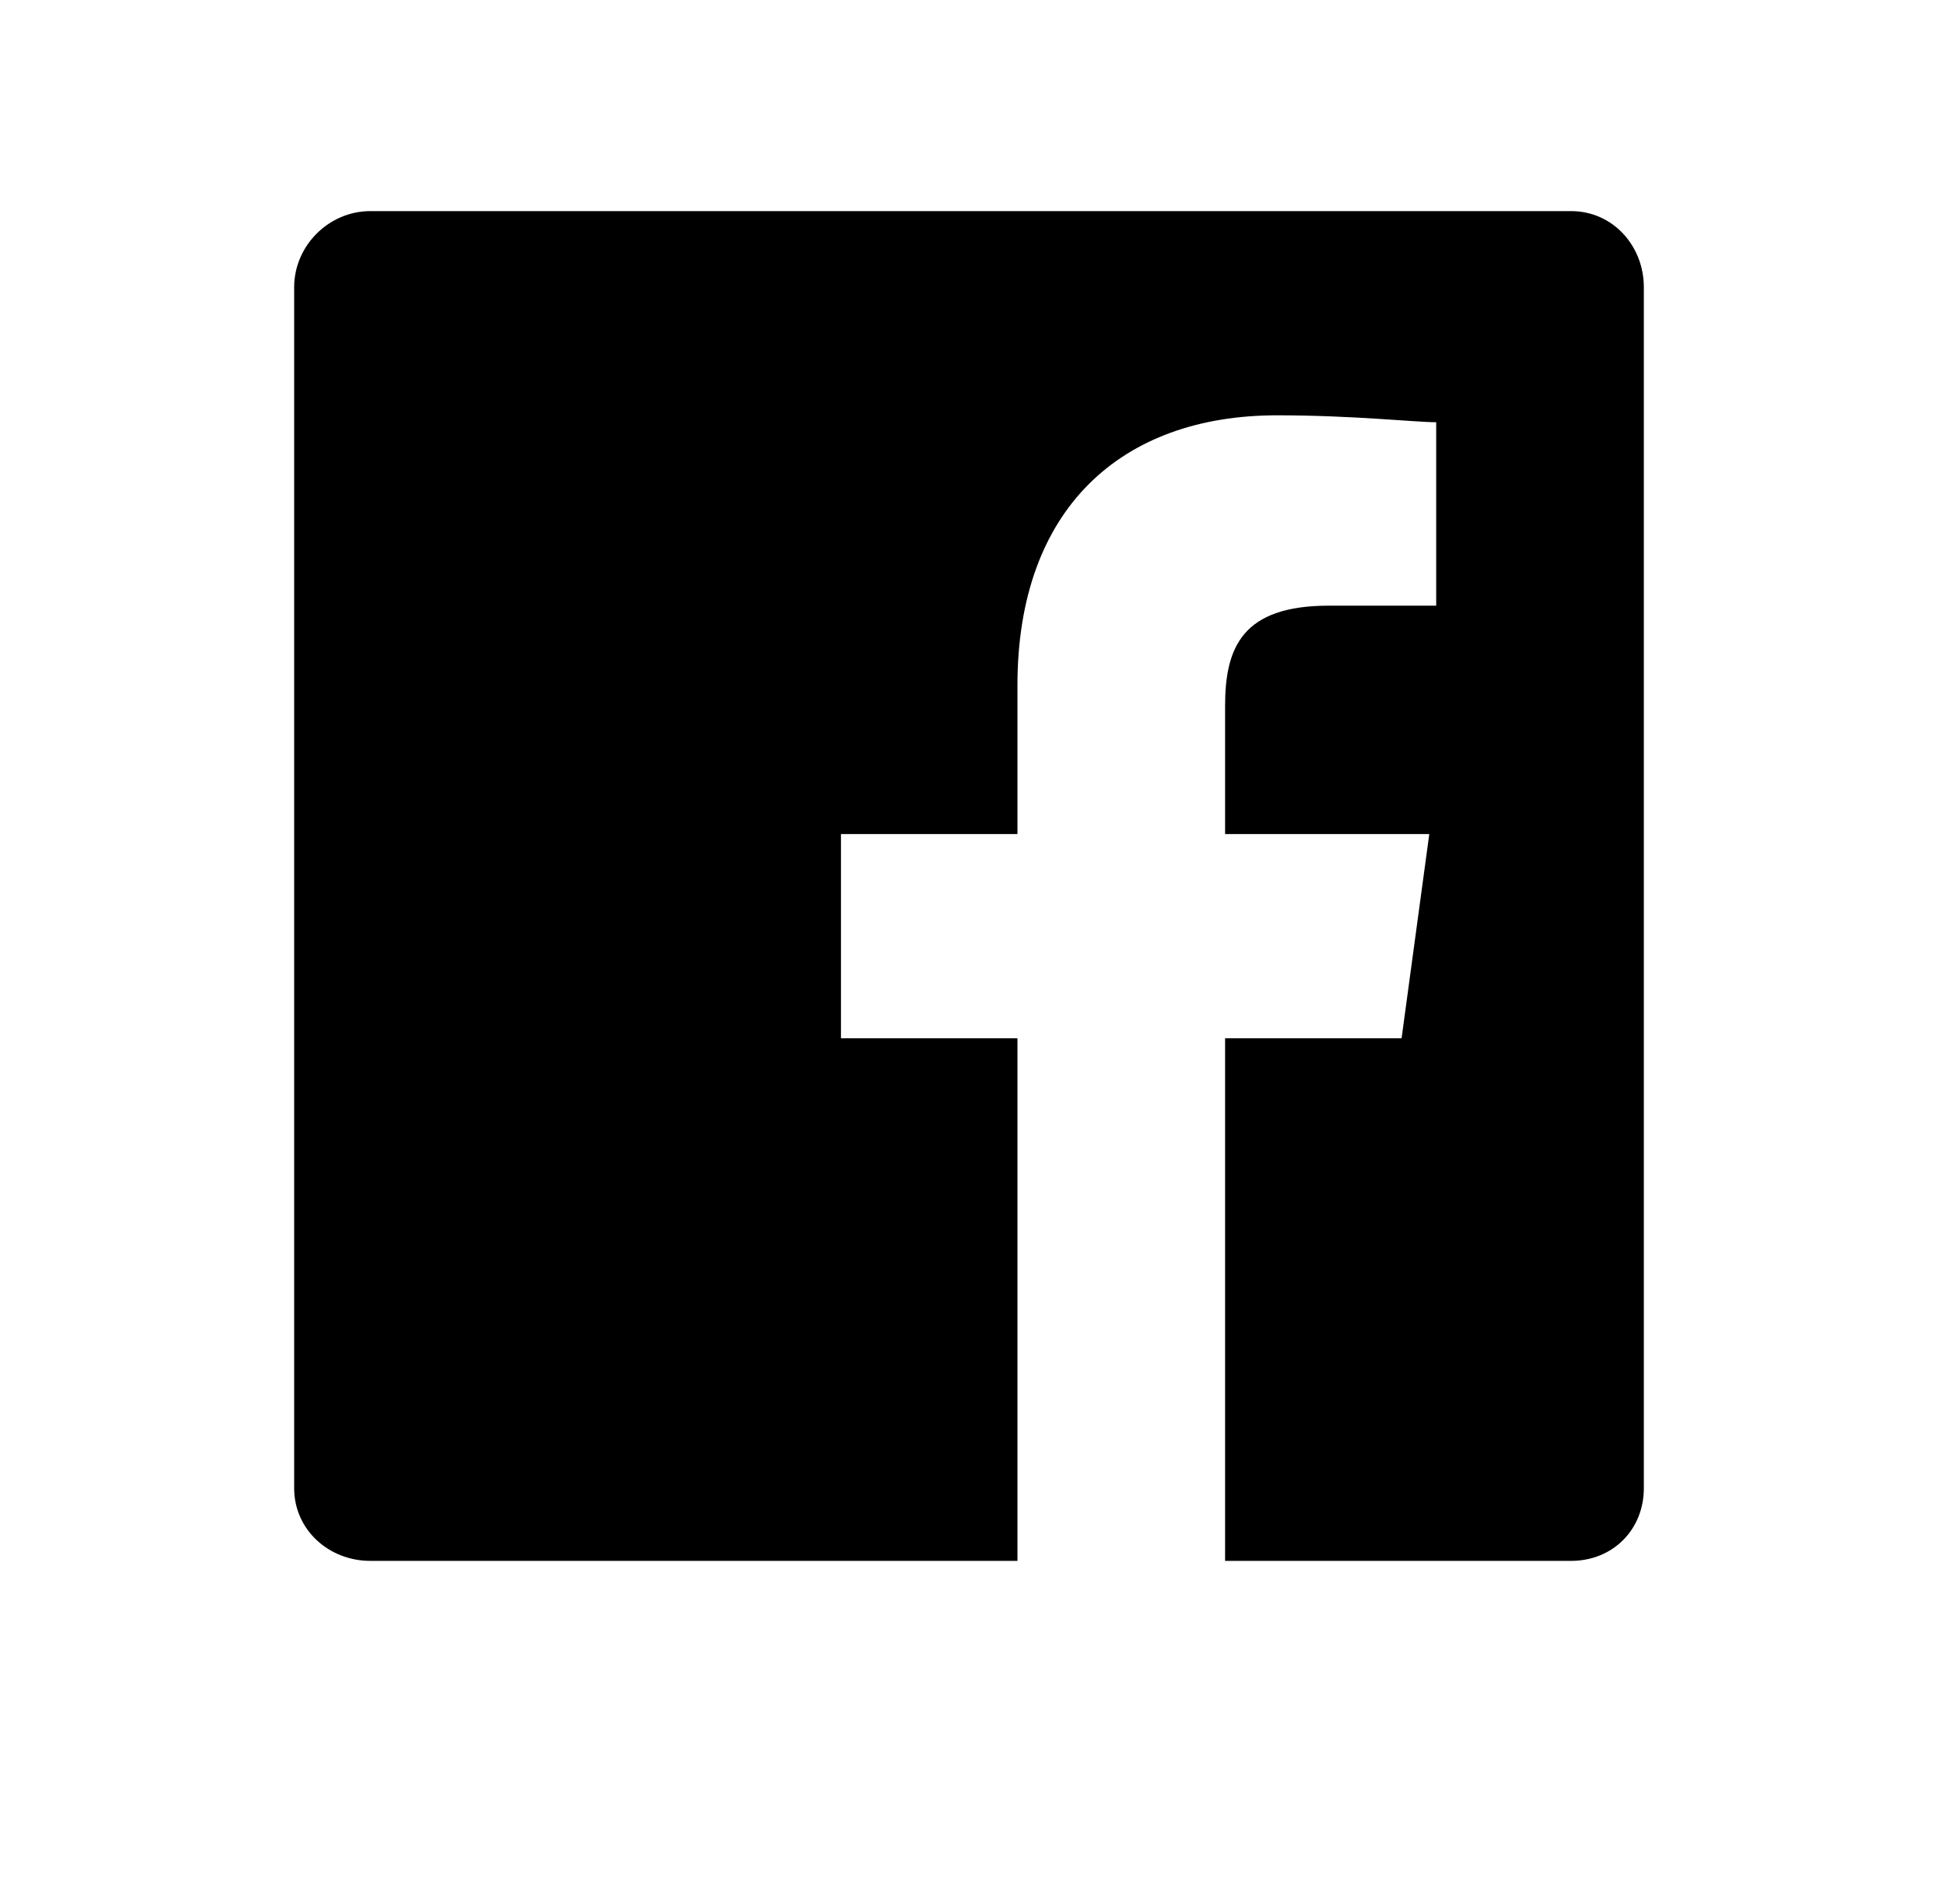
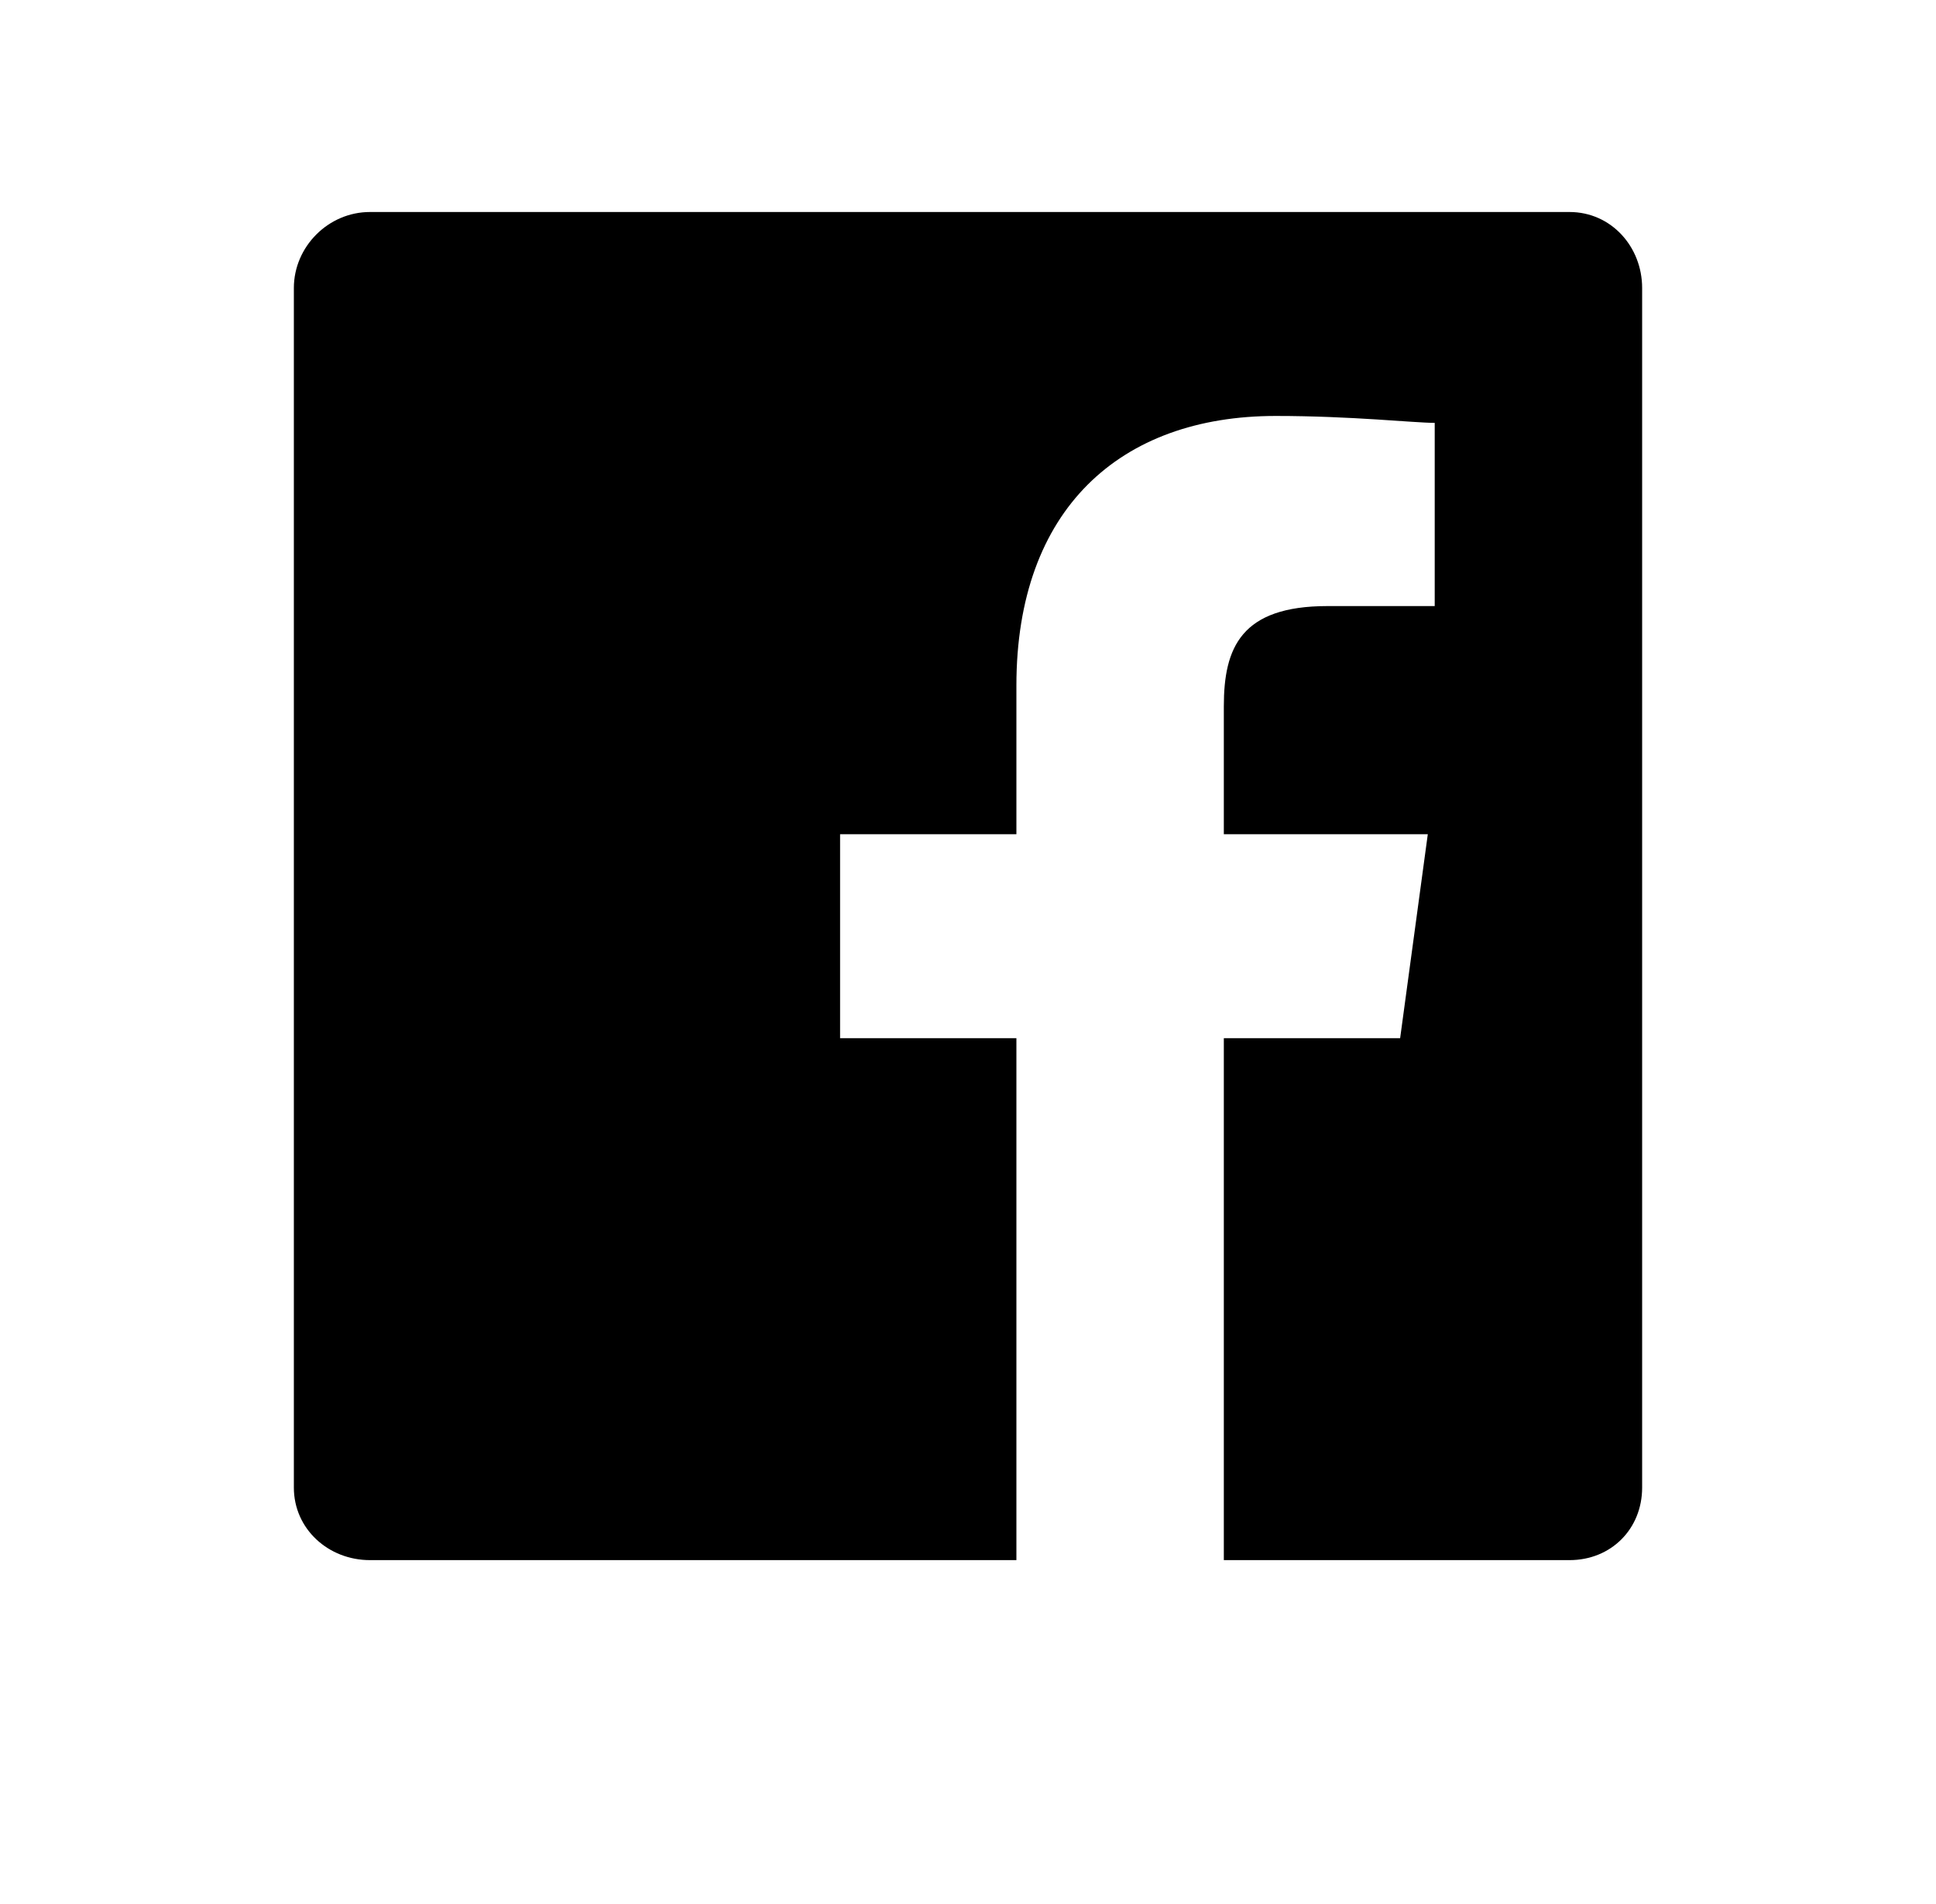
- <svg xmlns="http://www.w3.org/2000/svg" width="56" height="55" viewBox="0 0 56 55">
+ <svg xmlns="http://www.w3.org/2000/svg" width="24" height="23.6" viewBox="0 0 56 55">
  <defs>
    <filter x="-50" y="-50" width="200" height="200" filterUnits="objectBoundingBox">
      <feOffset dx="0" dy="2" in="SourceAlpha" result="shadowOffsetOuter1" />
      <feGaussianBlur stdDeviation="4" in="shadowOffsetOuter1" result="shadowBlurOuter1" />
      <feComposite in="shadowBlurOuter1" in2="SourceAlpha" operator="out" result="shadowBlurOuter1" />
      <feColorMatrix values="0 0 0 0 0   0 0 0 0 0   0 0 0 0 0  0 0 0 0.5 0" type="matrix" in="shadowBlurOuter1" result="shadowMatrixOuter1" />
      <feMerge>
        <feMergeNode in="shadowMatrixOuter1" />
        <feMergeNode in="SourceGraphic" />
      </feMerge>
    </filter>
    <filter x="-50" y="-50" width="200" height="200" filterUnits="objectBoundingBox" id="filter-2">
      <feGaussianBlur stdDeviation="0" in="SourceGraphic" />
    </filter>
  </defs>
  <g fill="none">
    <g fill="#000" class="ampstart-icon ampstart-icon-fb">
      <g filter="url(#filter-2)">
        <path d="M47.5 43C47.5 44.2 46.6 45.1 45.4 45.1L35.4 45.1 35.4 30 40.5 30 41.3 24.1 35.4 24.1 35.4 20.4C35.4 18.7 35.9 17.5 38.4 17.5L41.5 17.5 41.5 12.2C40.9 12.2 39.1 12 36.9 12 32.4 12 29.4 14.7 29.4 19.8L29.4 24.1 24.3 24.1 24.3 30 29.4 30 29.4 45.1 10.7 45.1C9.5 45.1 8.5 44.2 8.5 43L8.5 8.3C8.5 7.1 9.5 6.1 10.7 6.1L45.4 6.1C46.6 6.1 47.5 7.1 47.5 8.3L47.5 43" />
      </g>
    </g>
  </g>
</svg>
